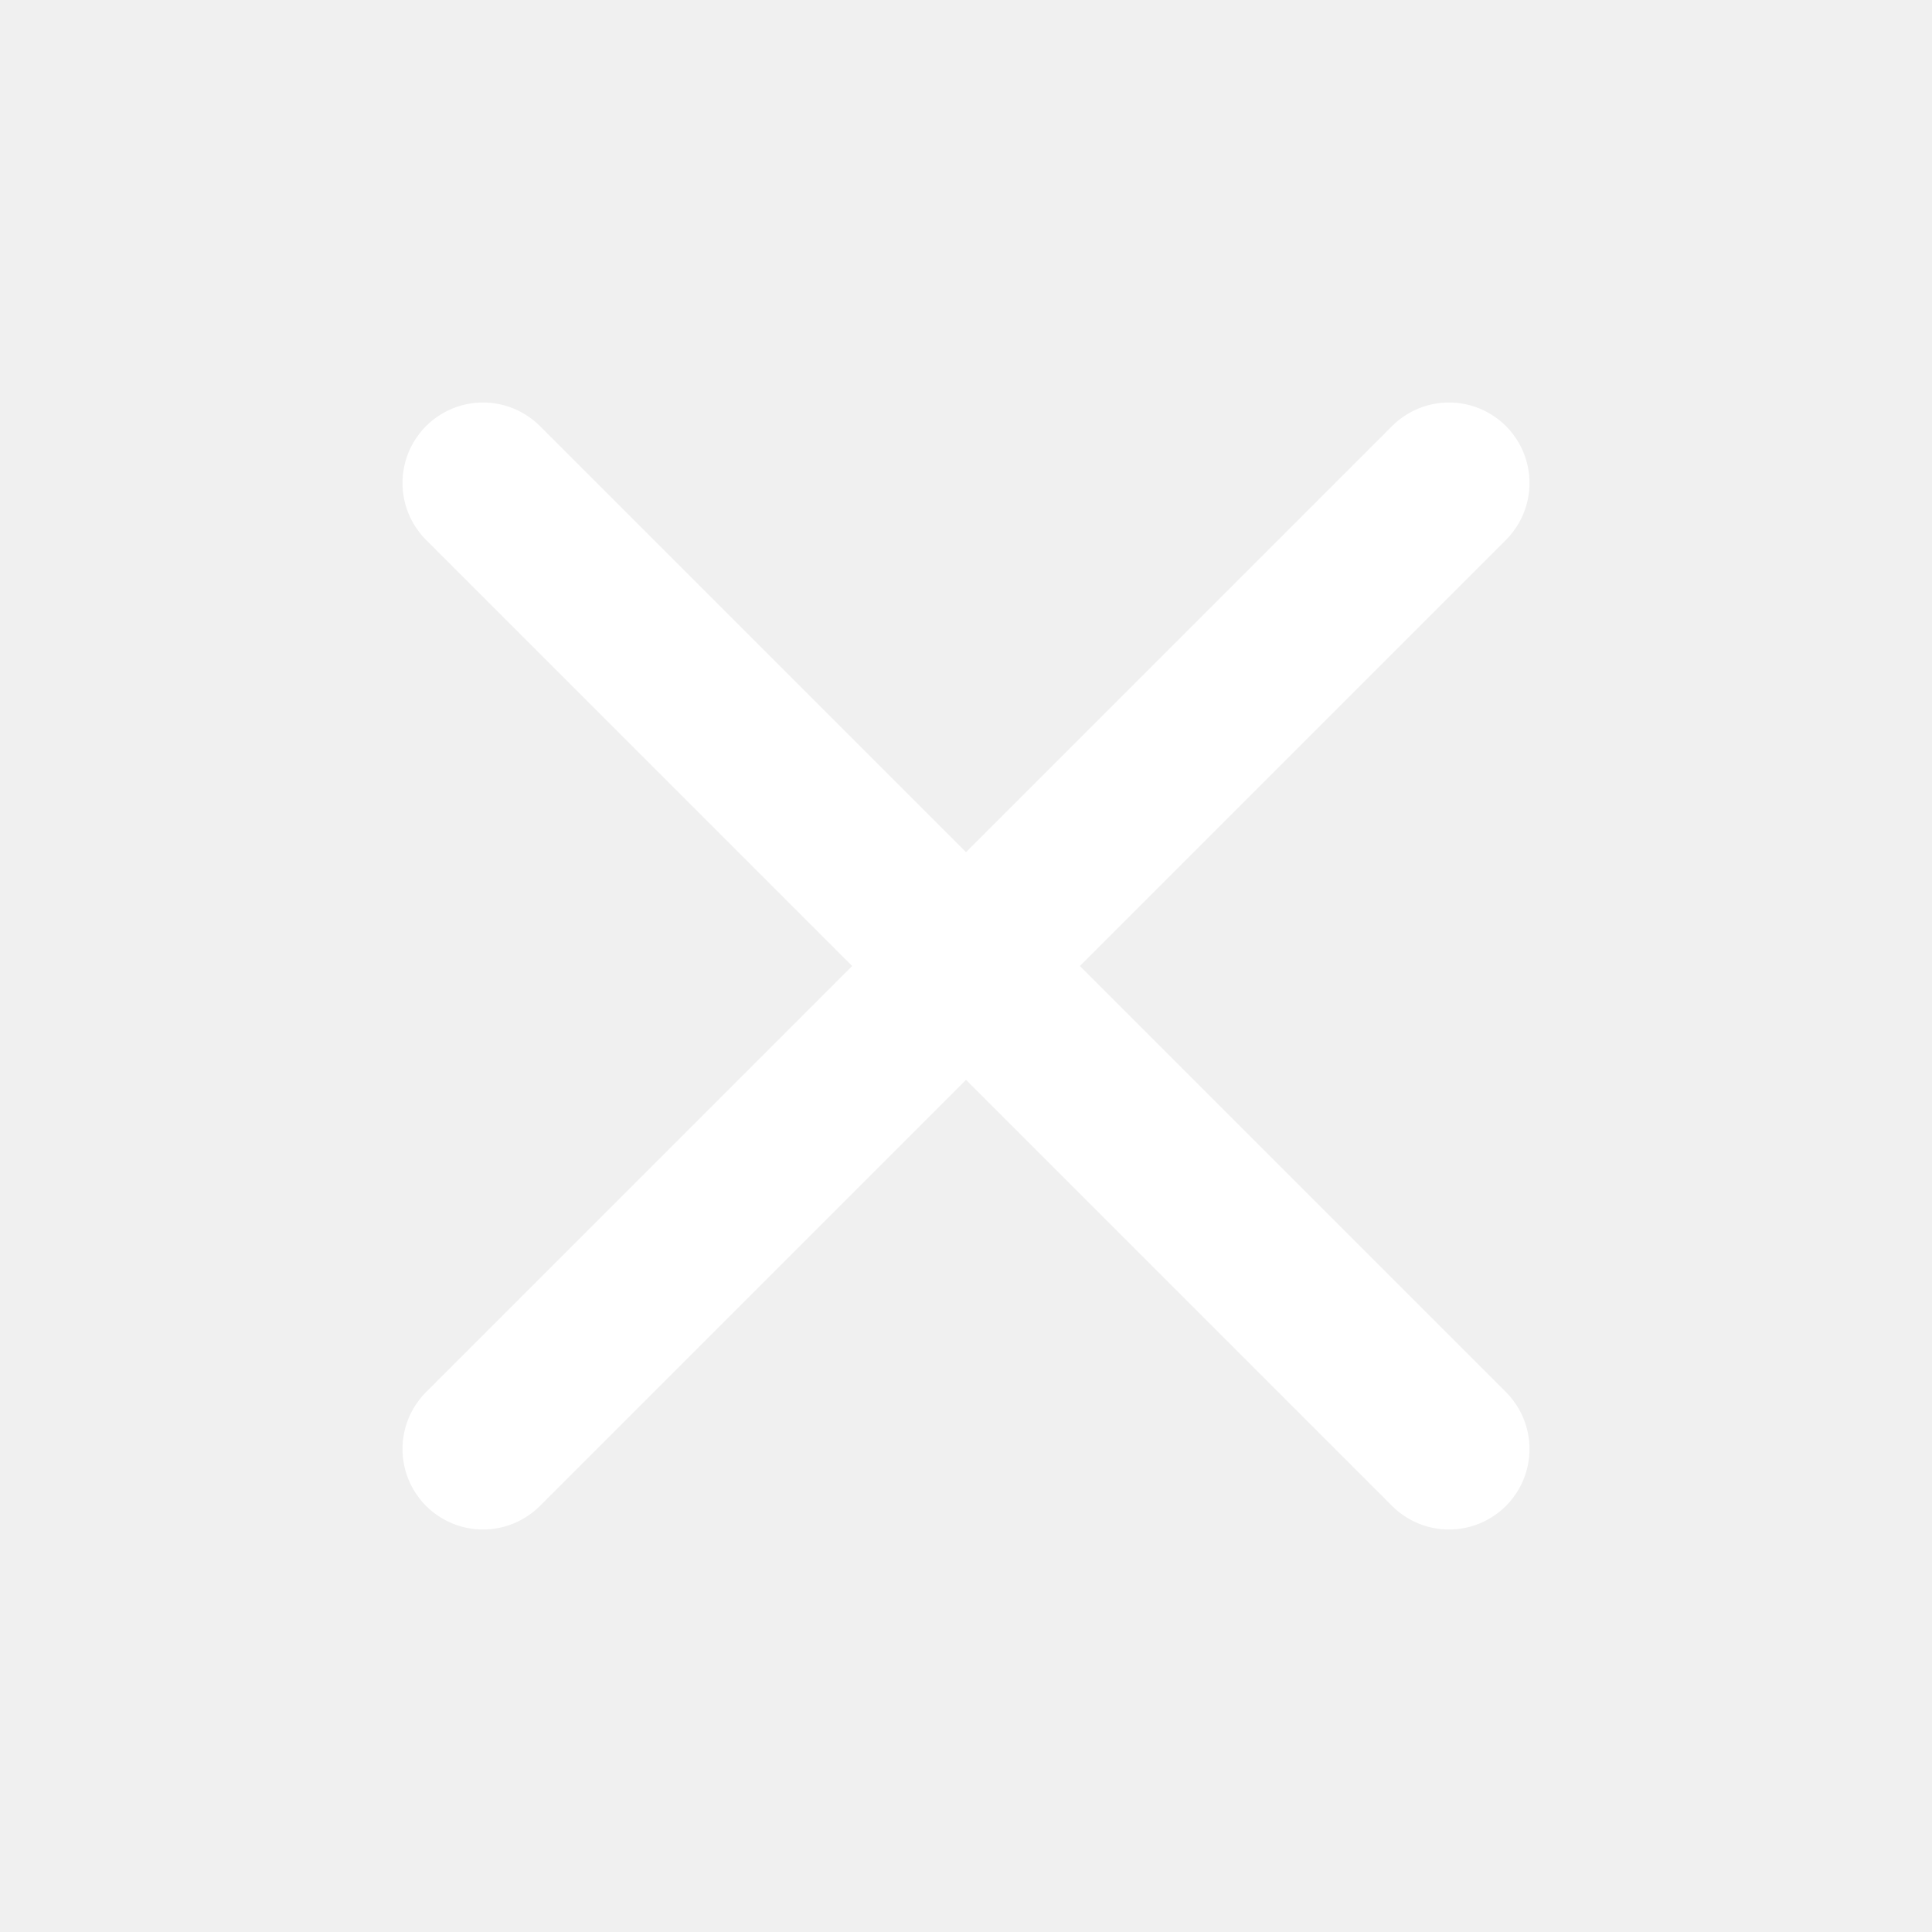
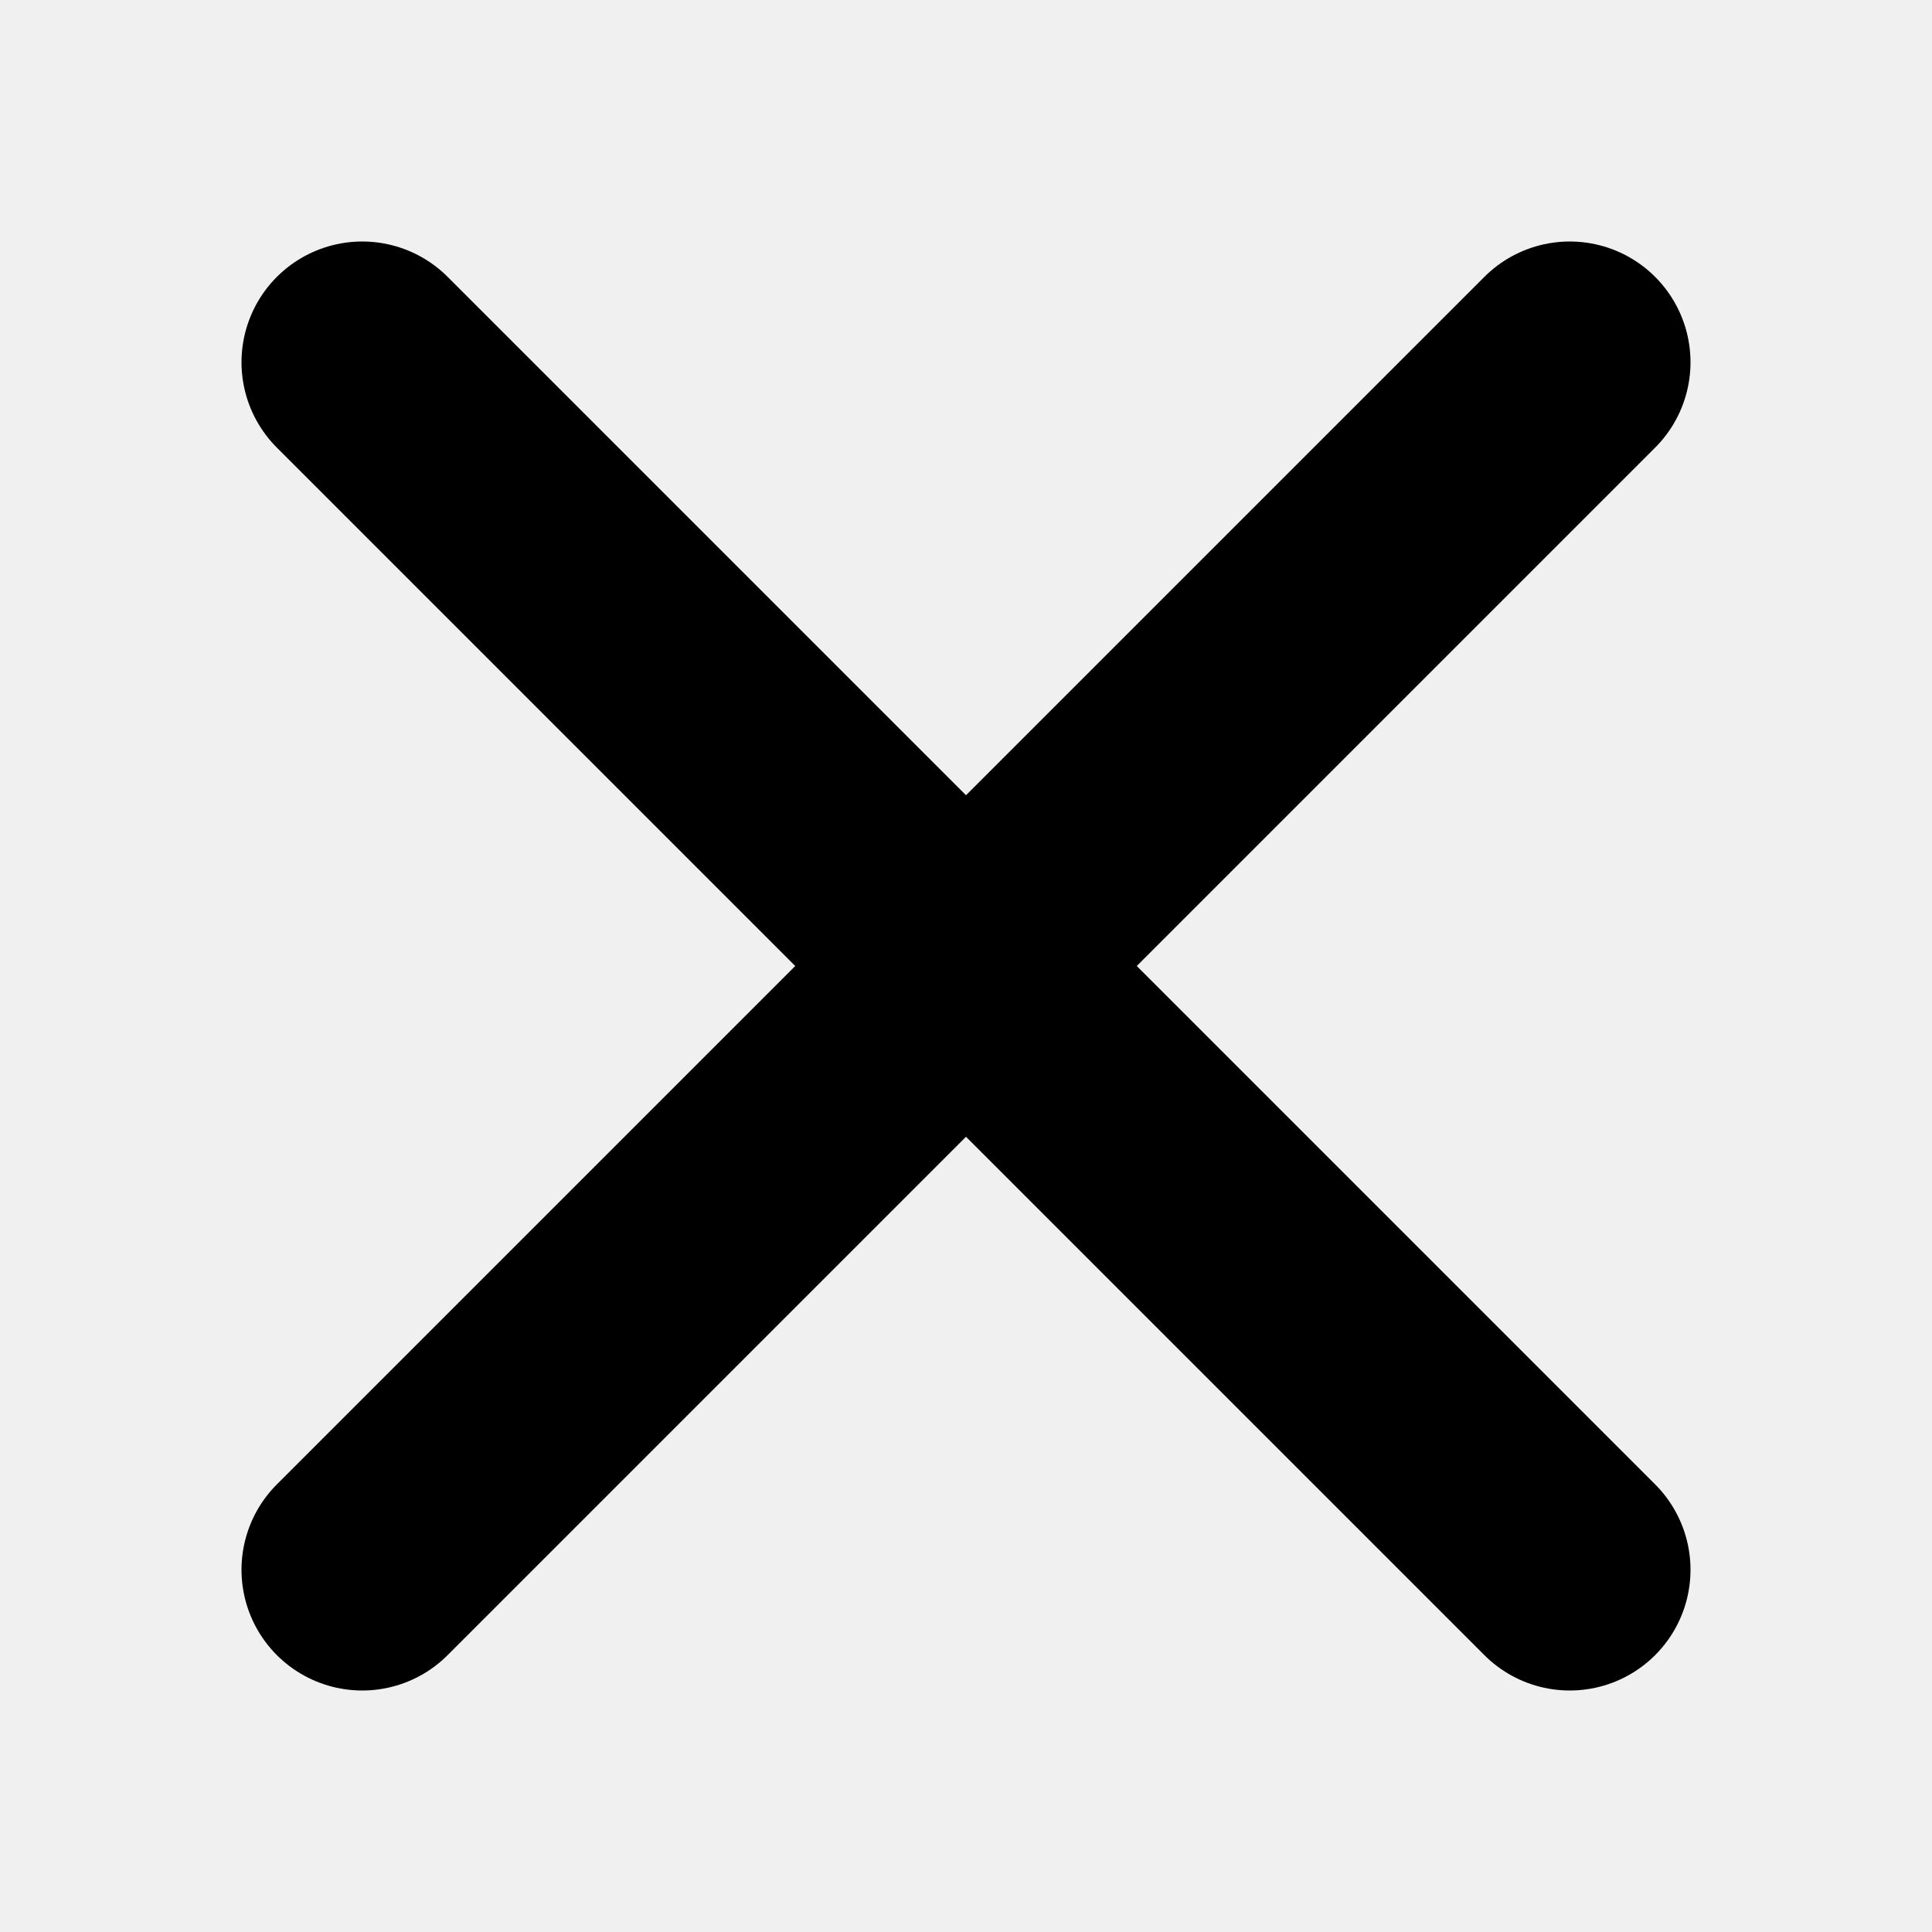
- <svg xmlns="http://www.w3.org/2000/svg" width="24" height="24" viewBox="0 0 24 24" fill="none">
-   <path d="M18 6L6 18M6 6L18 18" stroke="white" stroke-width="2" stroke-linecap="round" stroke-linejoin="round" />
+ <svg xmlns="http://www.w3.org/2000/svg" width="16" height="16" viewBox="0 0 16 16" fill="none">
+   <path d="M3 3L13 13" stroke="#000" stroke-width="2" stroke-linecap="round" />
+   <path d="M13 3L3 13" stroke="#000" stroke-width="2" stroke-linecap="round" />
</svg>
